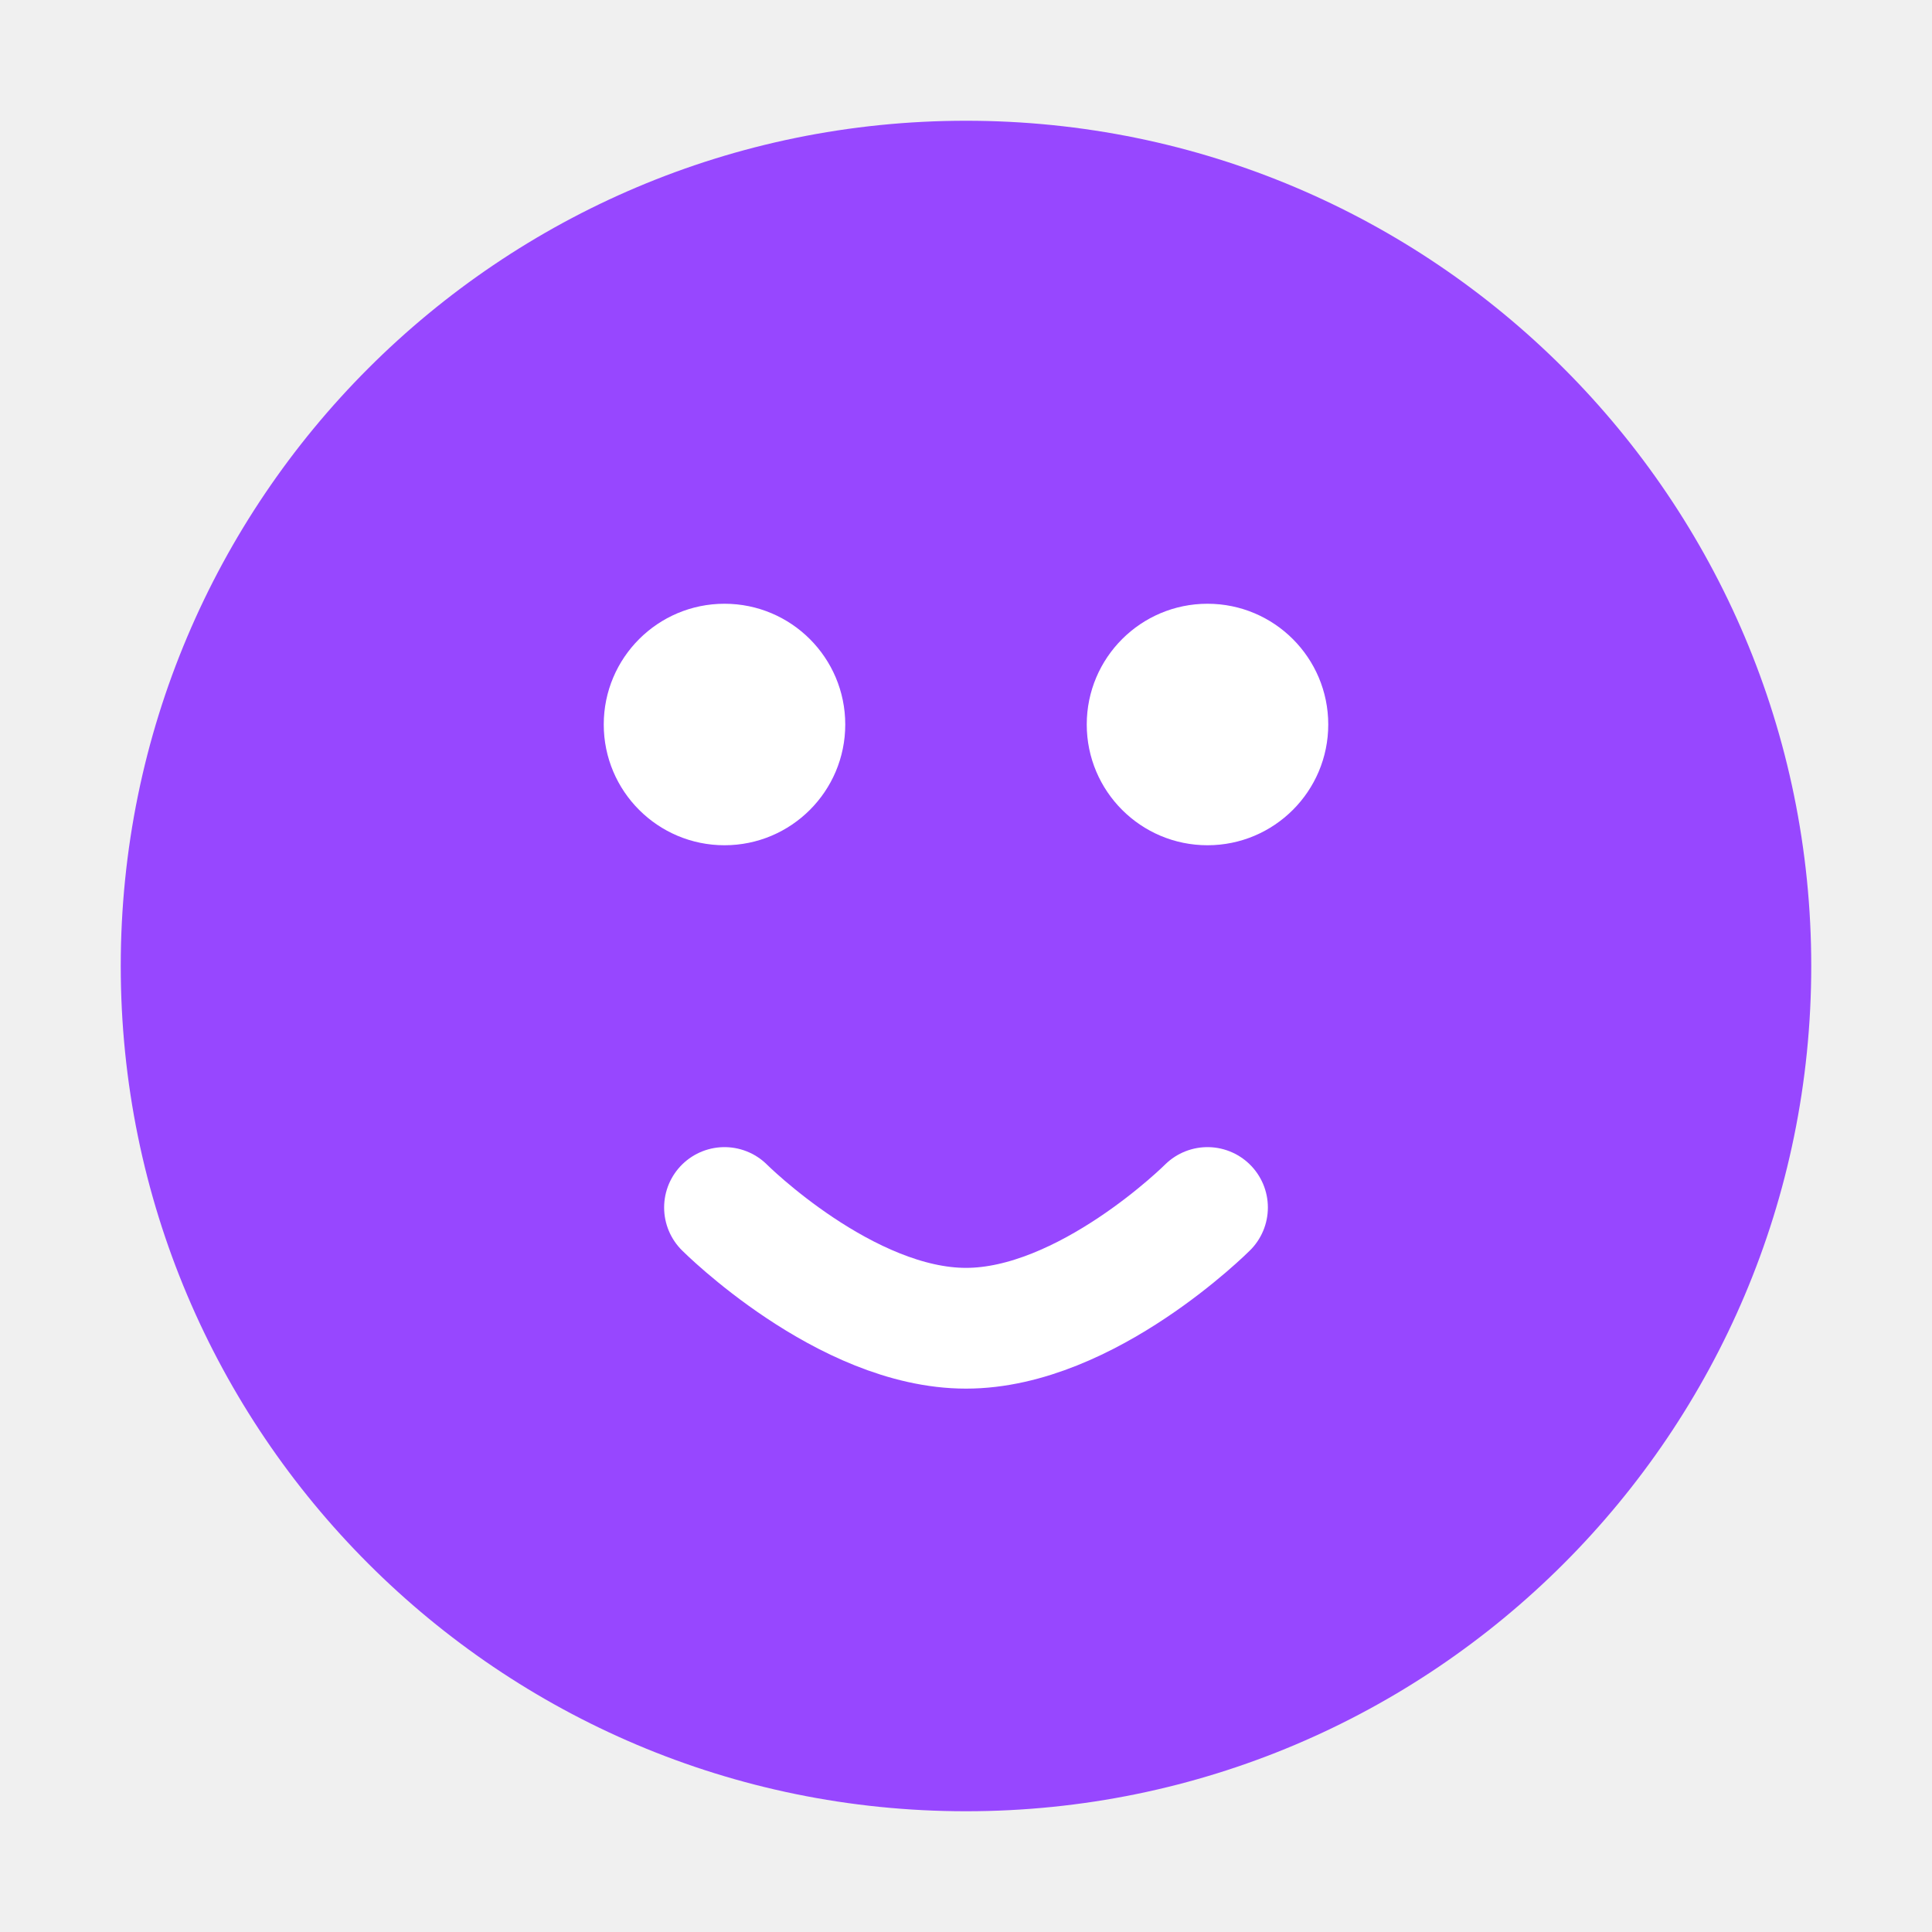
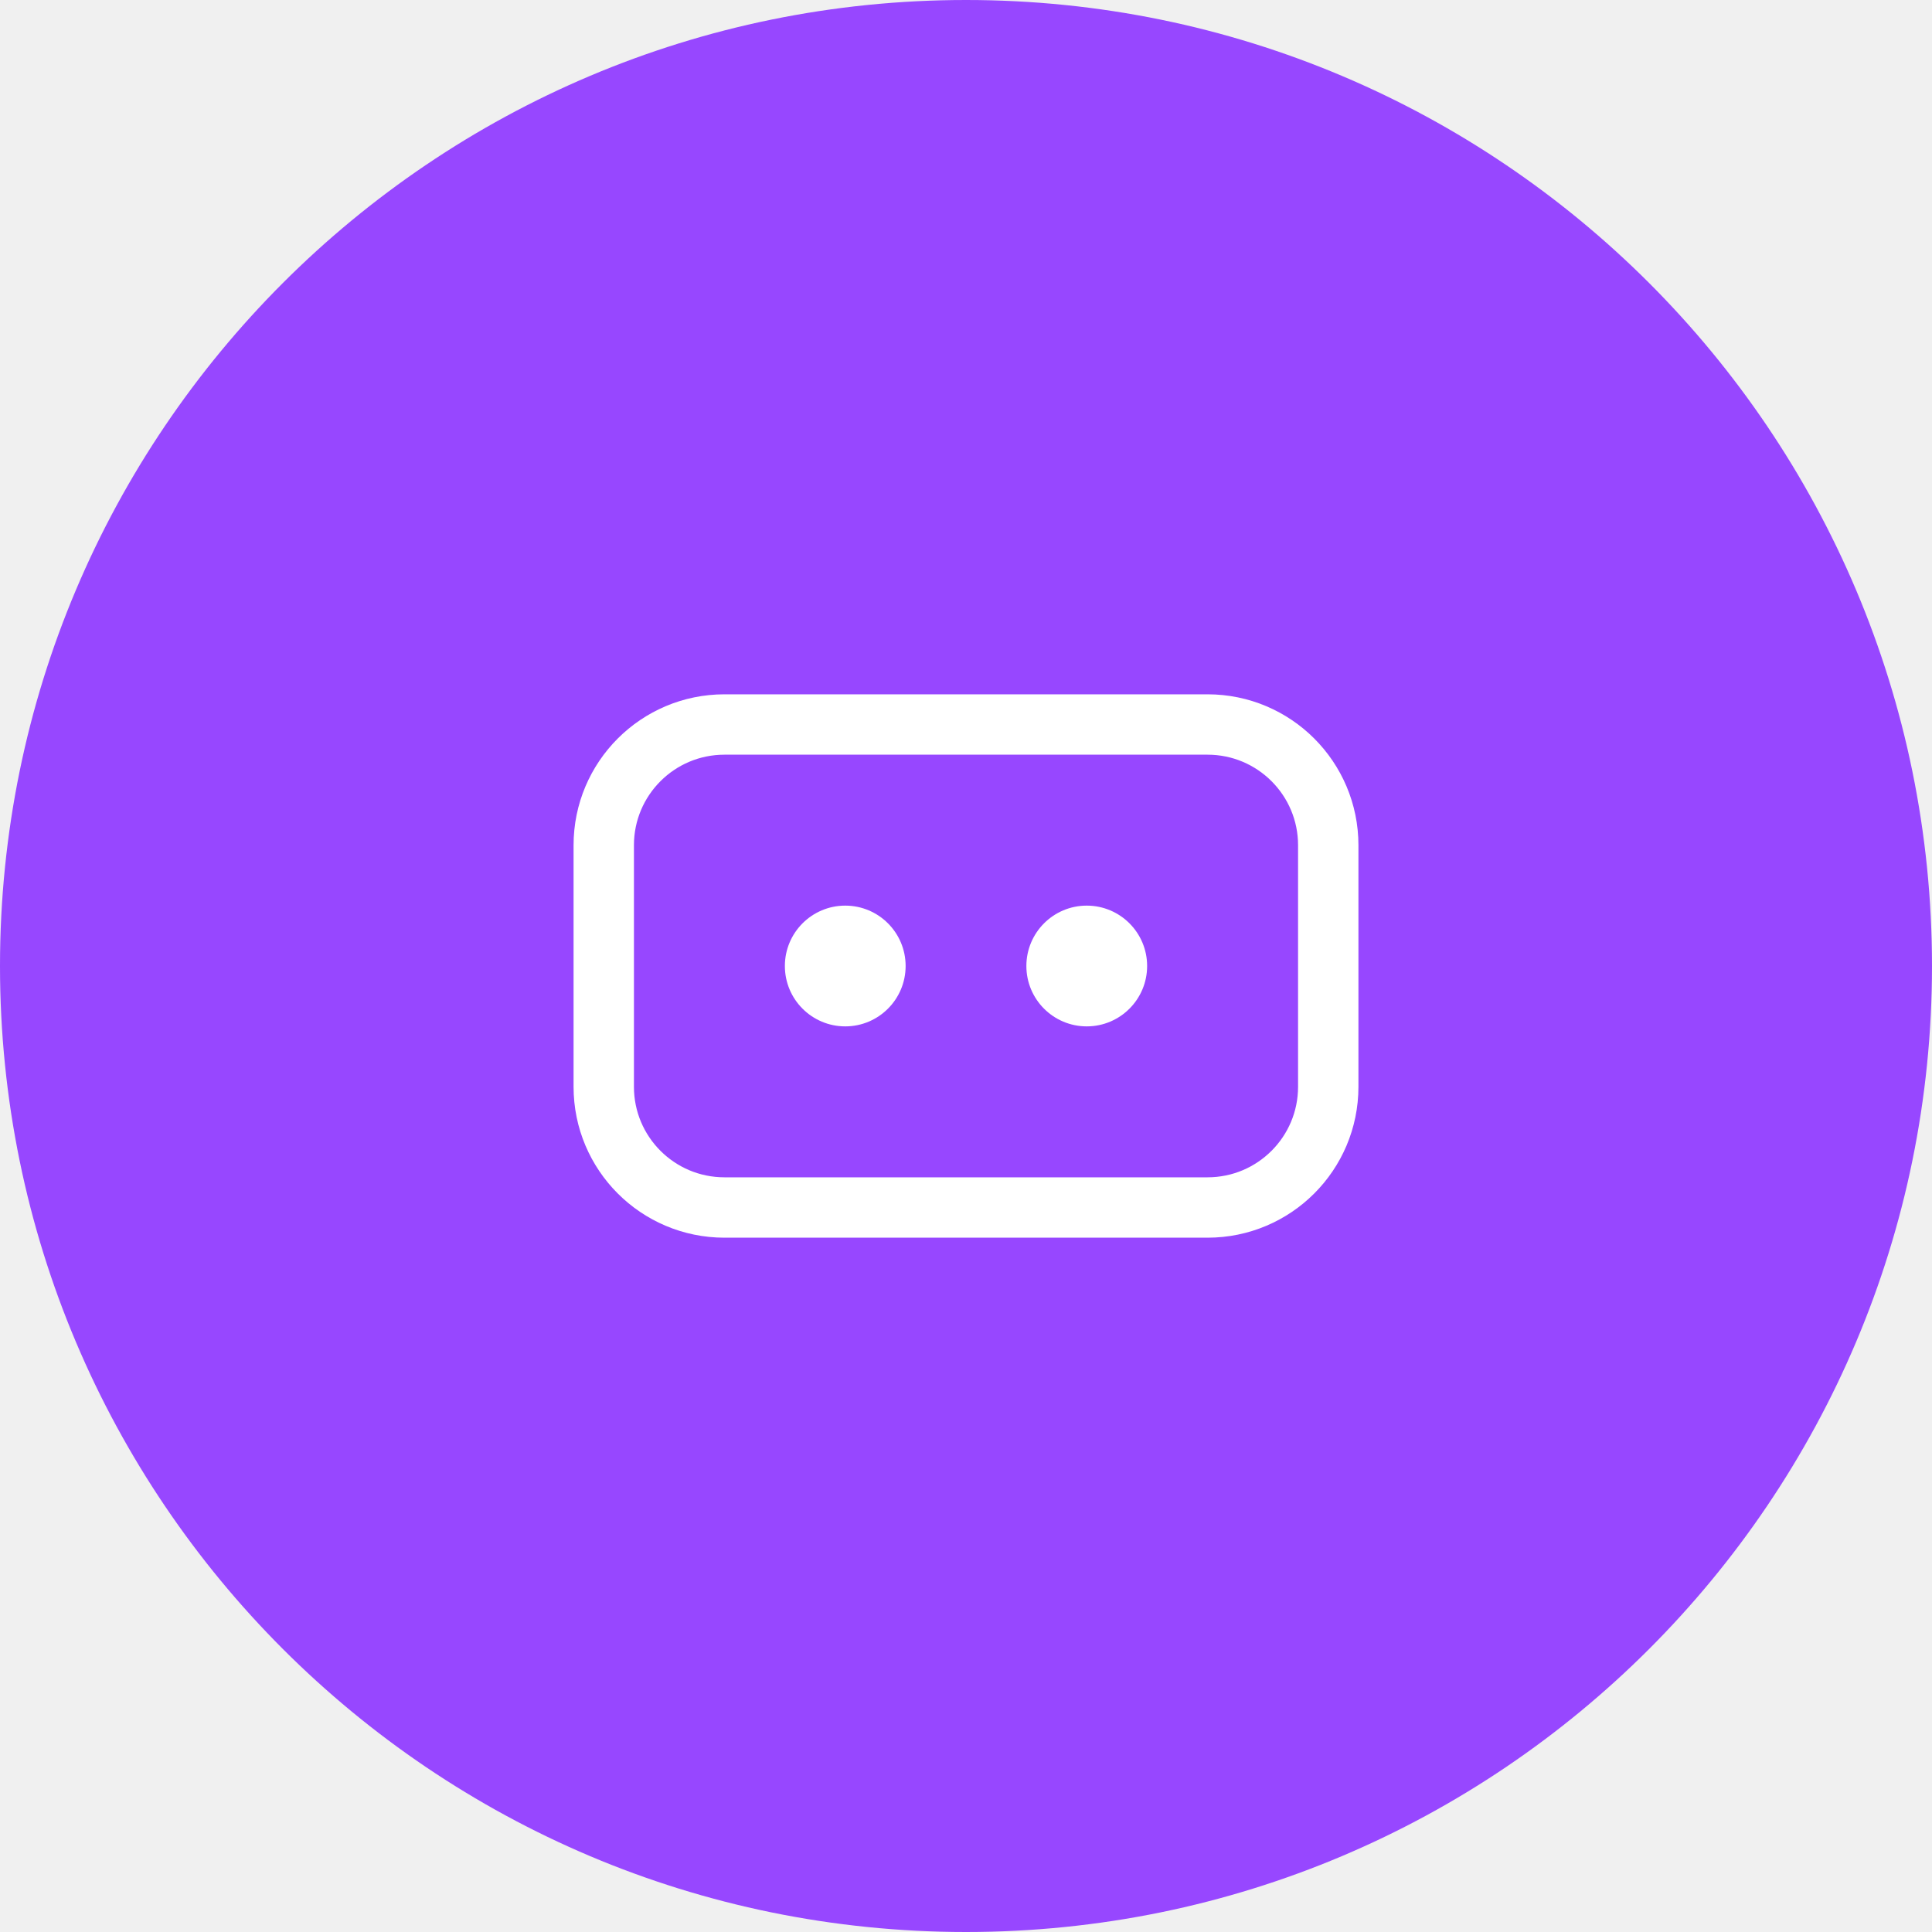
<svg xmlns="http://www.w3.org/2000/svg" width="32" height="32" viewBox="0 0 32 32" fill="none">
-   <circle cx="16" cy="16" r="14" fill="#9747FF" />
-   <circle cx="12" cy="12" r="2" fill="white" />
-   <circle cx="20" cy="12" r="2" fill="white" />
-   <path d="M12 20C12 20 14 22 16 22C18 22 20 20 20 20" stroke="white" stroke-width="2" stroke-linecap="round" />
+   <circle cx="16" cy="16" r="16" fill="#9747FF" />
+   <path d="M10 14C10 12.895 10.895 12 12 12H20C21.105 12 22 12.895 22 14V18C22 19.105 21.105 20 20 20H12C10.895 20 10 19.105 10 18V14Z" stroke="white" strokeWidth="1.5" />
+   <circle cx="14" cy="16" r="1" fill="white" />
+   <circle cx="18" cy="16" r="1" fill="white" />
</svg>
